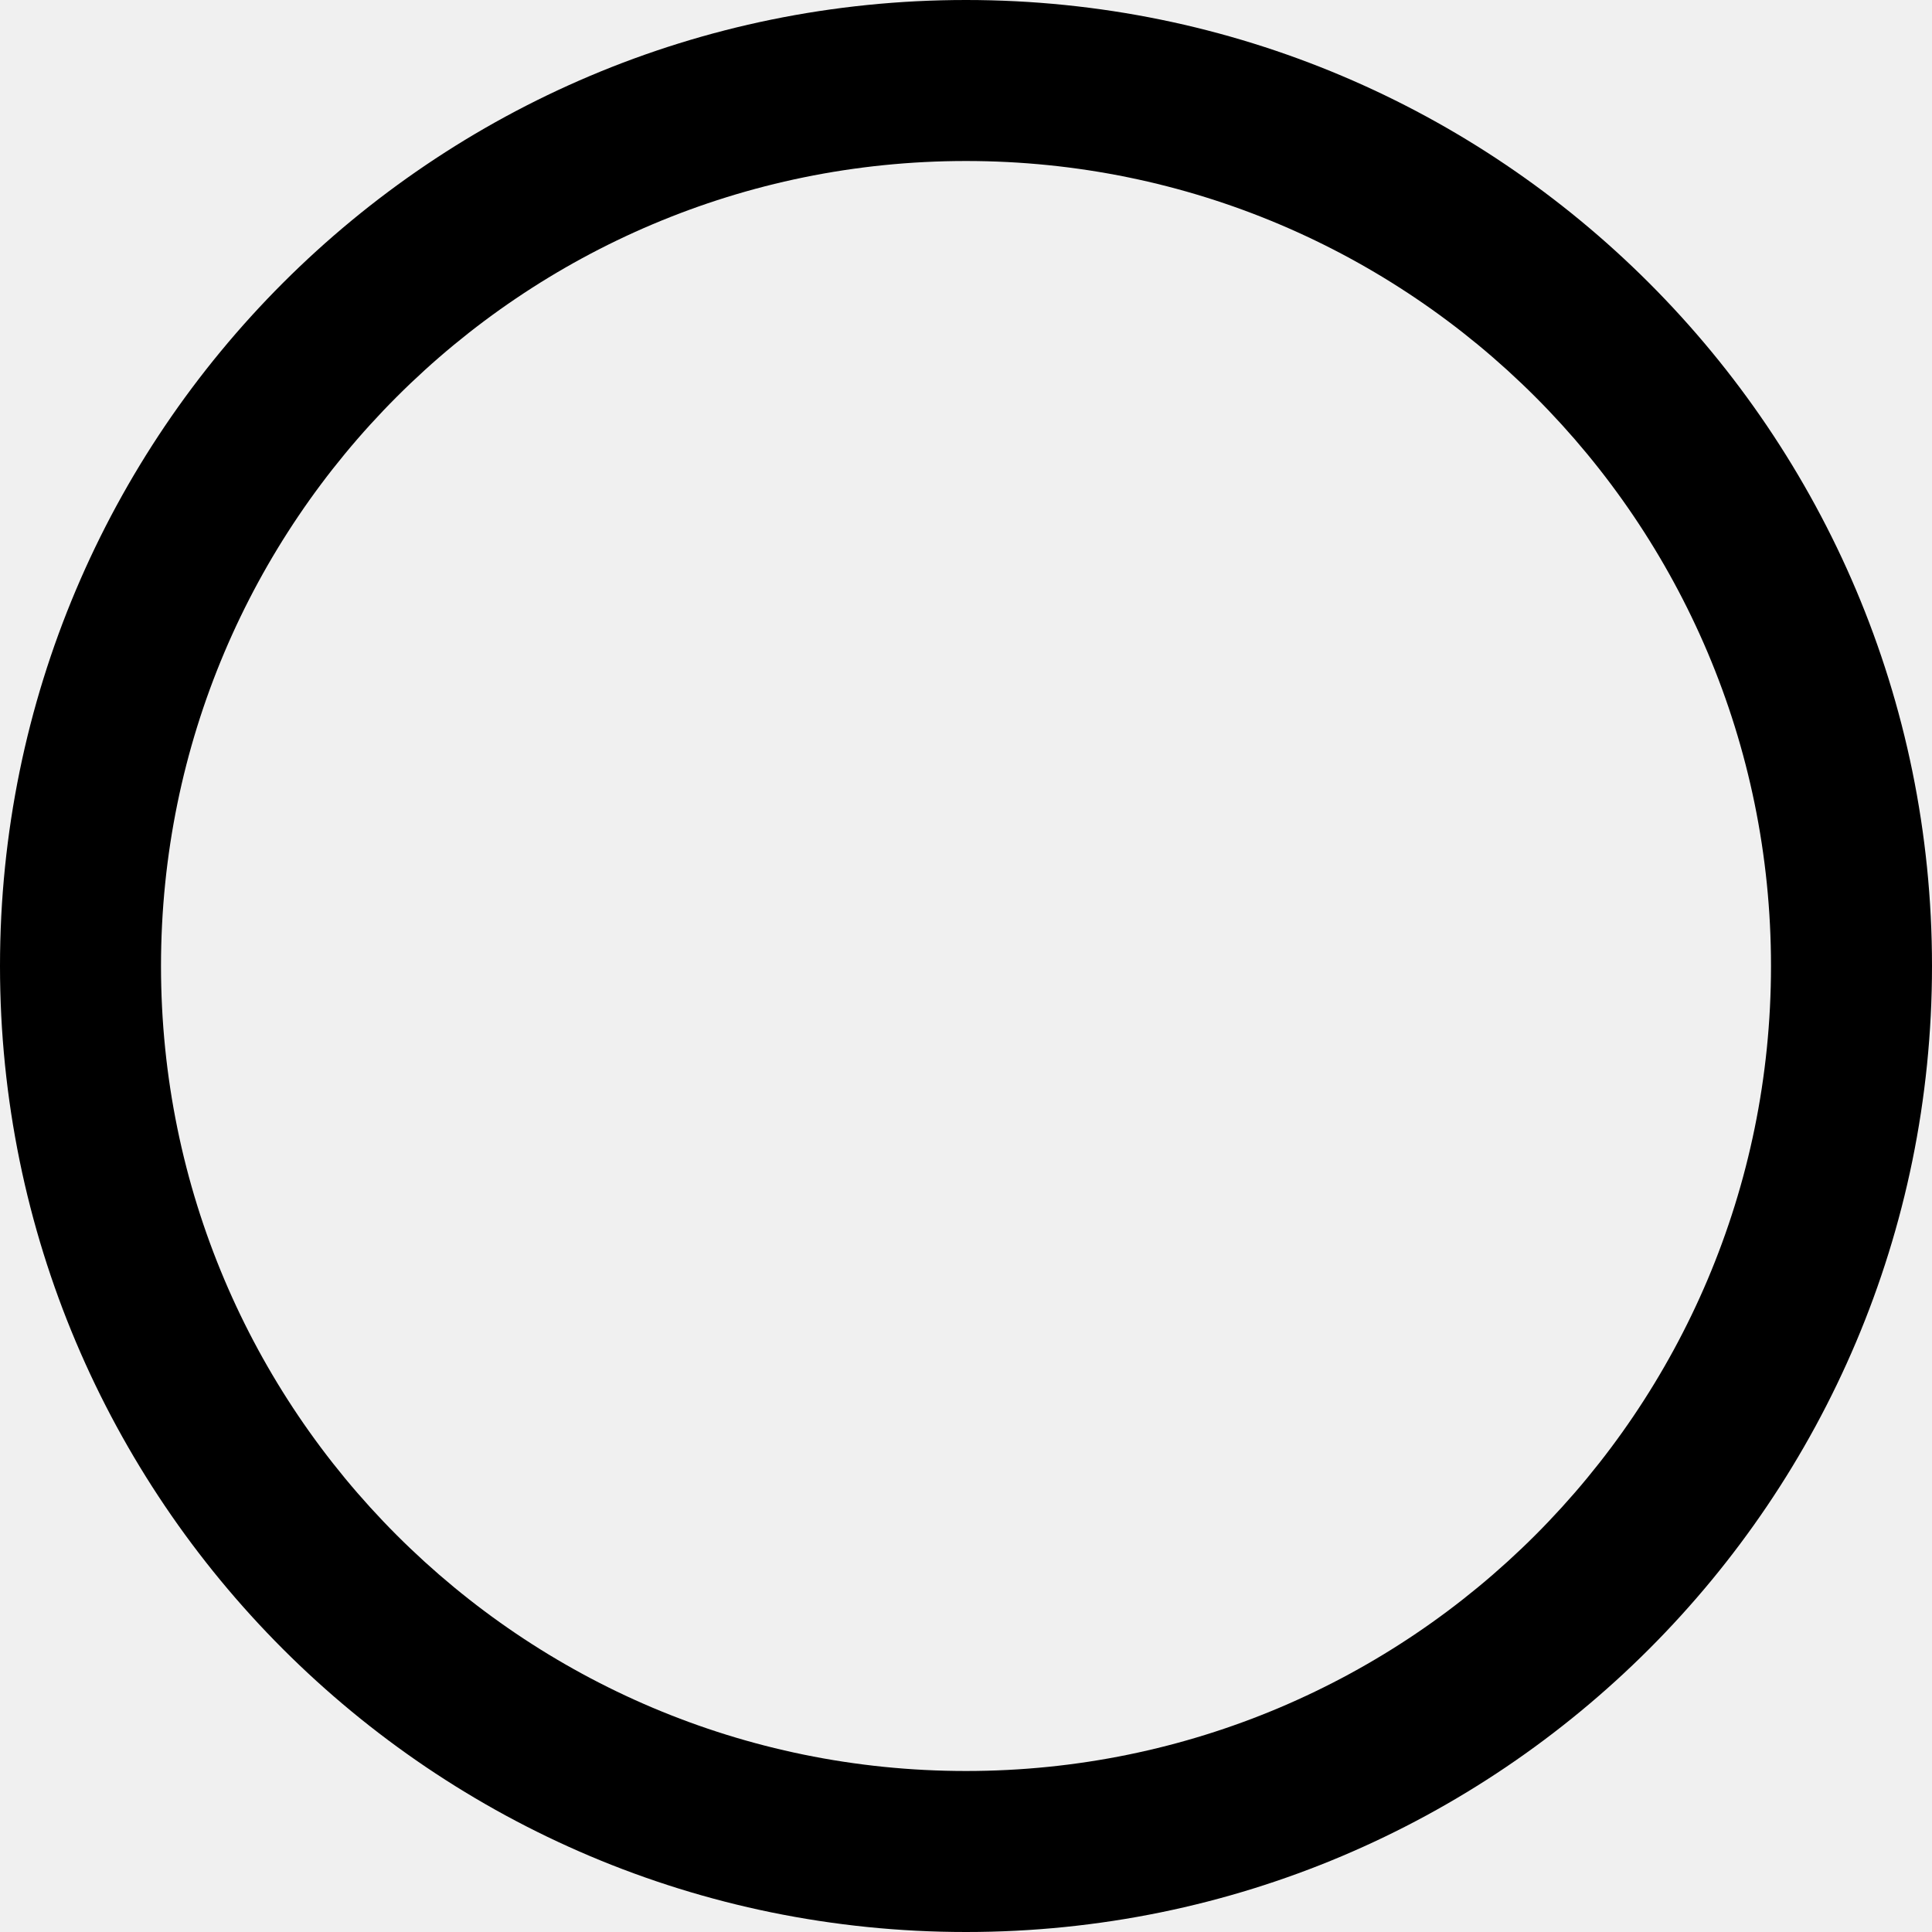
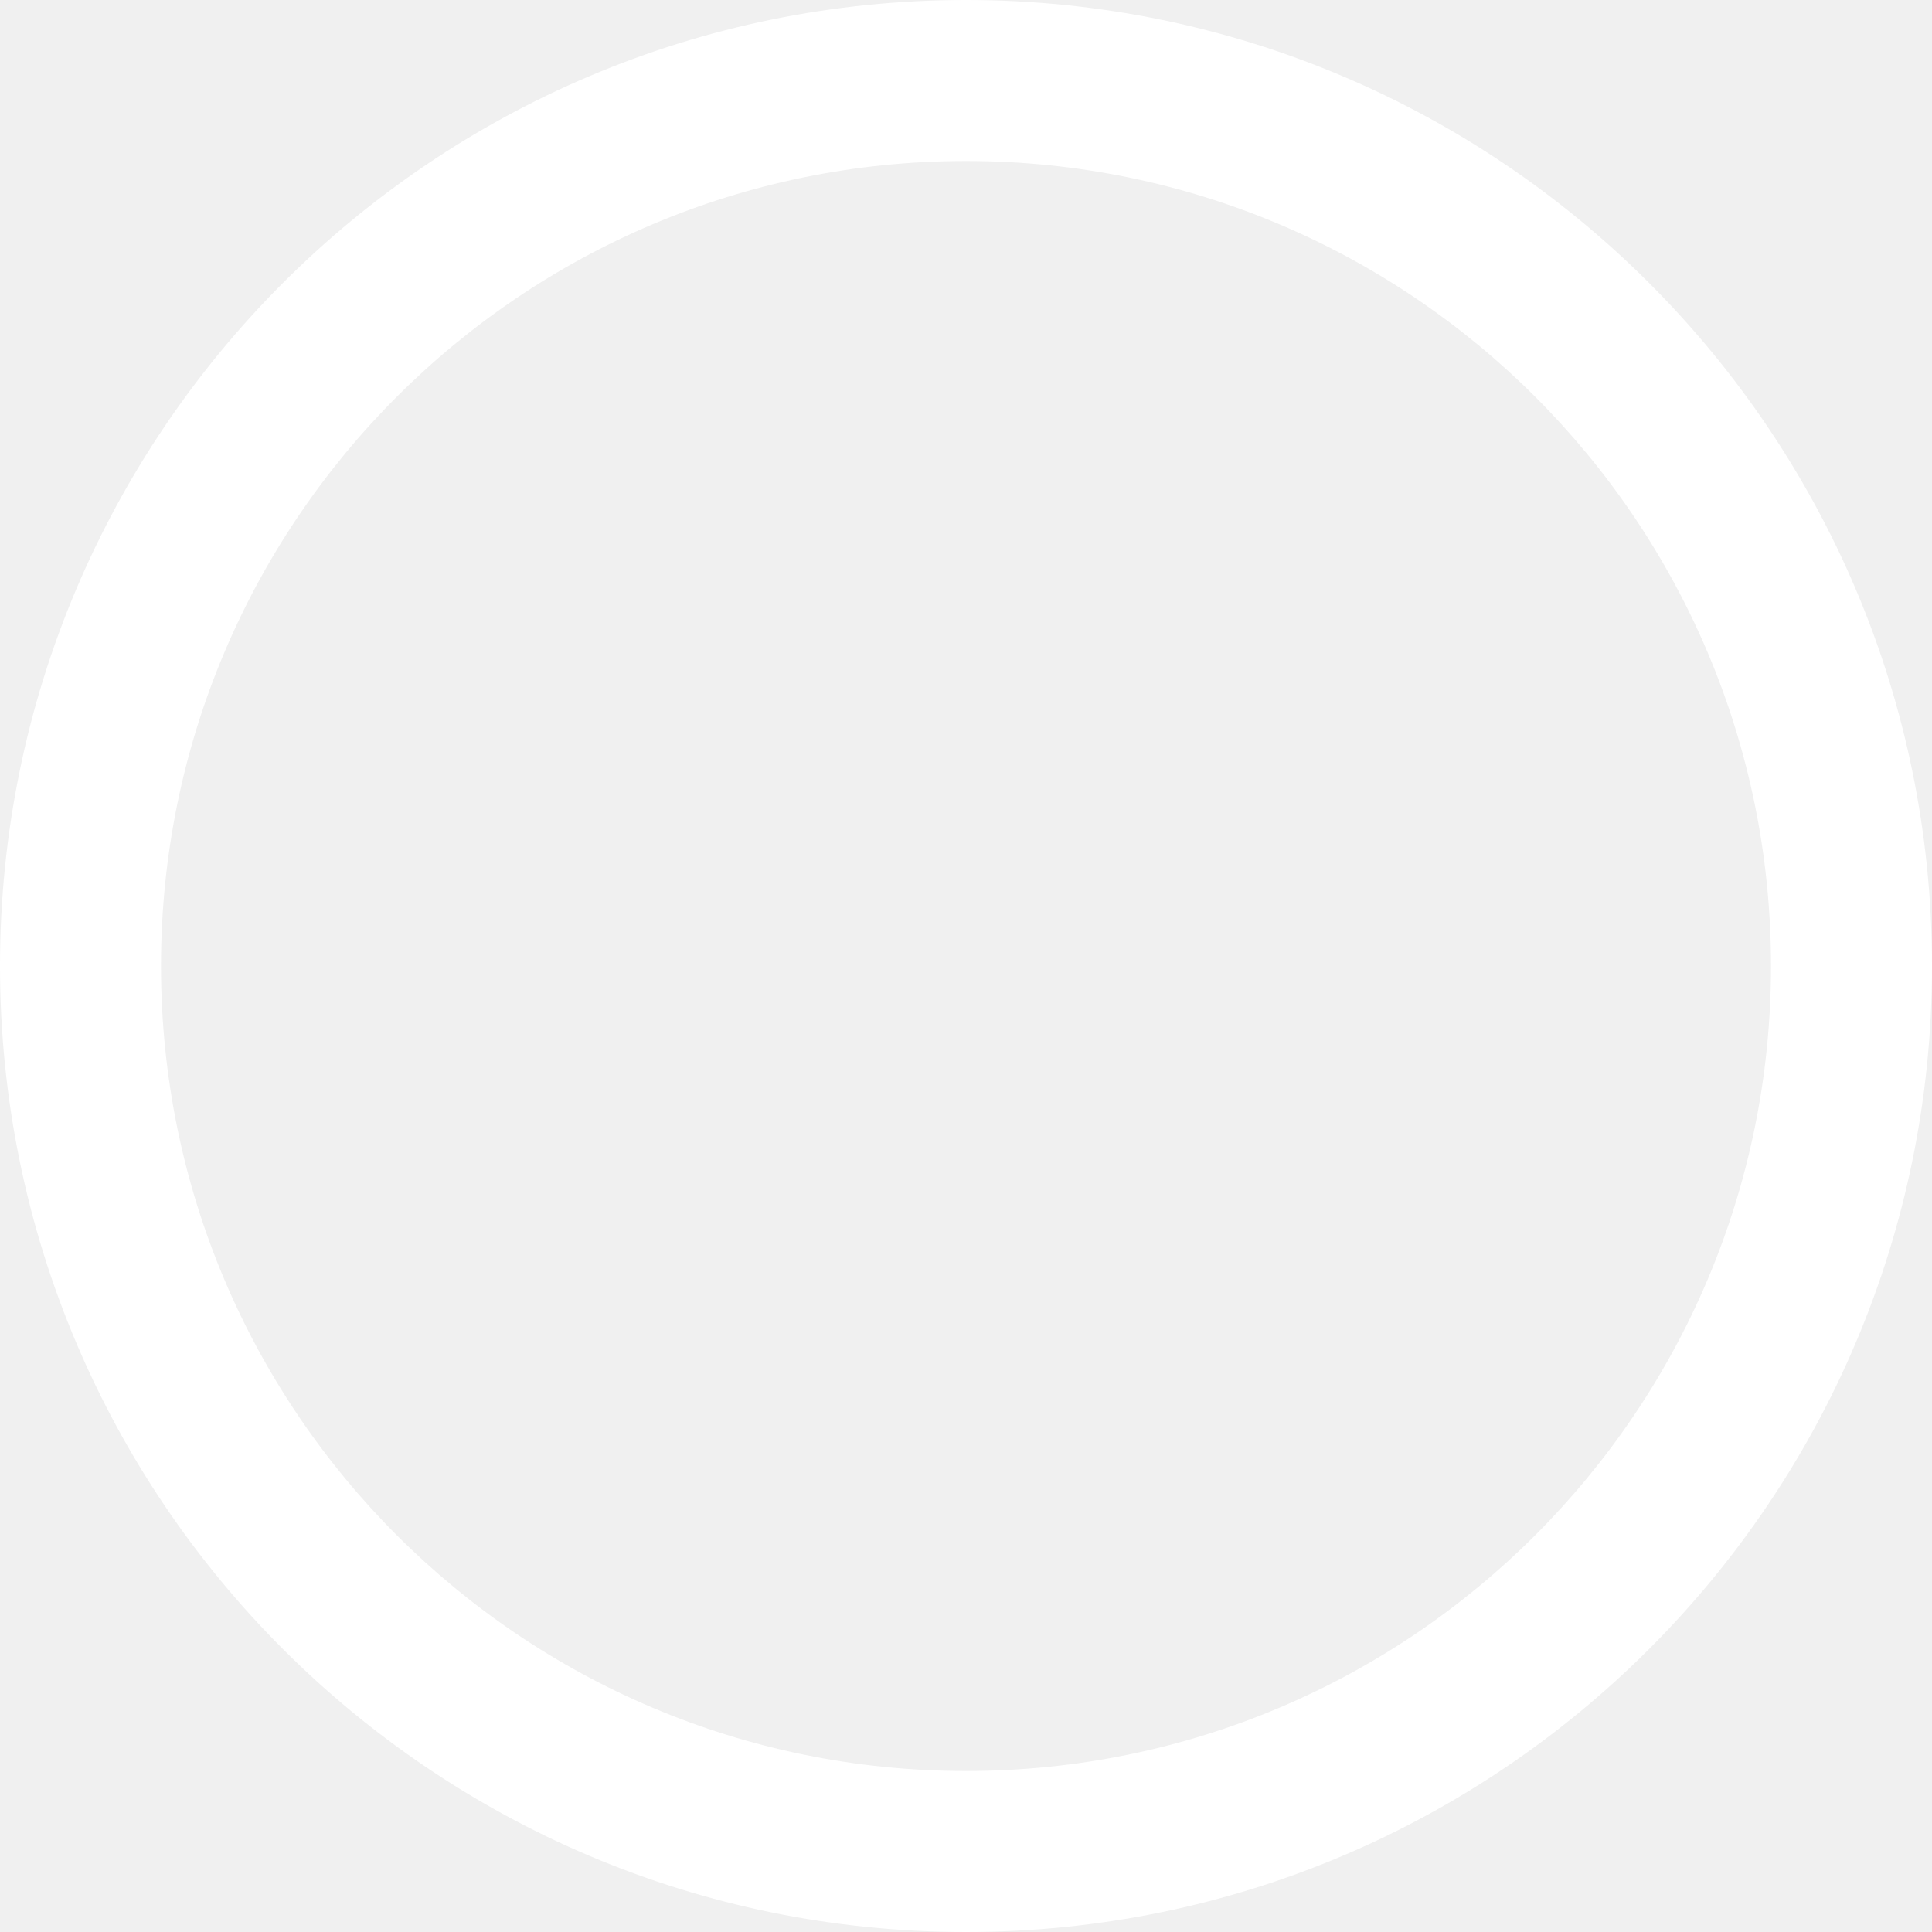
<svg xmlns="http://www.w3.org/2000/svg" version="1.1" id="Layer_1" x="0px" y="0px" viewBox="0 0 512 512" style="enable-background:new 0 0 512 512;" xml:space="preserve">
  <g>
    <g>
-       <path d="M256,0C114.618,0,0,114.618,0,256s114.618,256,256,256s256-114.618,256-256S397.382,0,256,0z M256,469.333    c-117.818,0-213.333-95.515-213.333-213.333S138.182,42.667,256,42.667S469.333,138.182,469.333,256S373.818,469.333,256,469.333z    " />
+       <path fill="white" d="M256,0C114.618,0,0,114.618,0,256s114.618,256,256,256s256-114.618,256-256S397.382,0,256,0z M256,469.333    c-117.818,0-213.333-95.515-213.333-213.333S138.182,42.667,256,42.667S469.333,138.182,469.333,256S373.818,469.333,256,469.333z    " />
    </g>
  </g>
  <g>
</g>
  <g>
</g>
  <g>
</g>
  <g>
</g>
  <g>
</g>
  <g>
</g>
  <g>
</g>
  <g>
</g>
  <g>
</g>
  <g>
</g>
  <g>
</g>
  <g>
</g>
  <g>
</g>
  <g>
</g>
  <g>
</g>
</svg>
